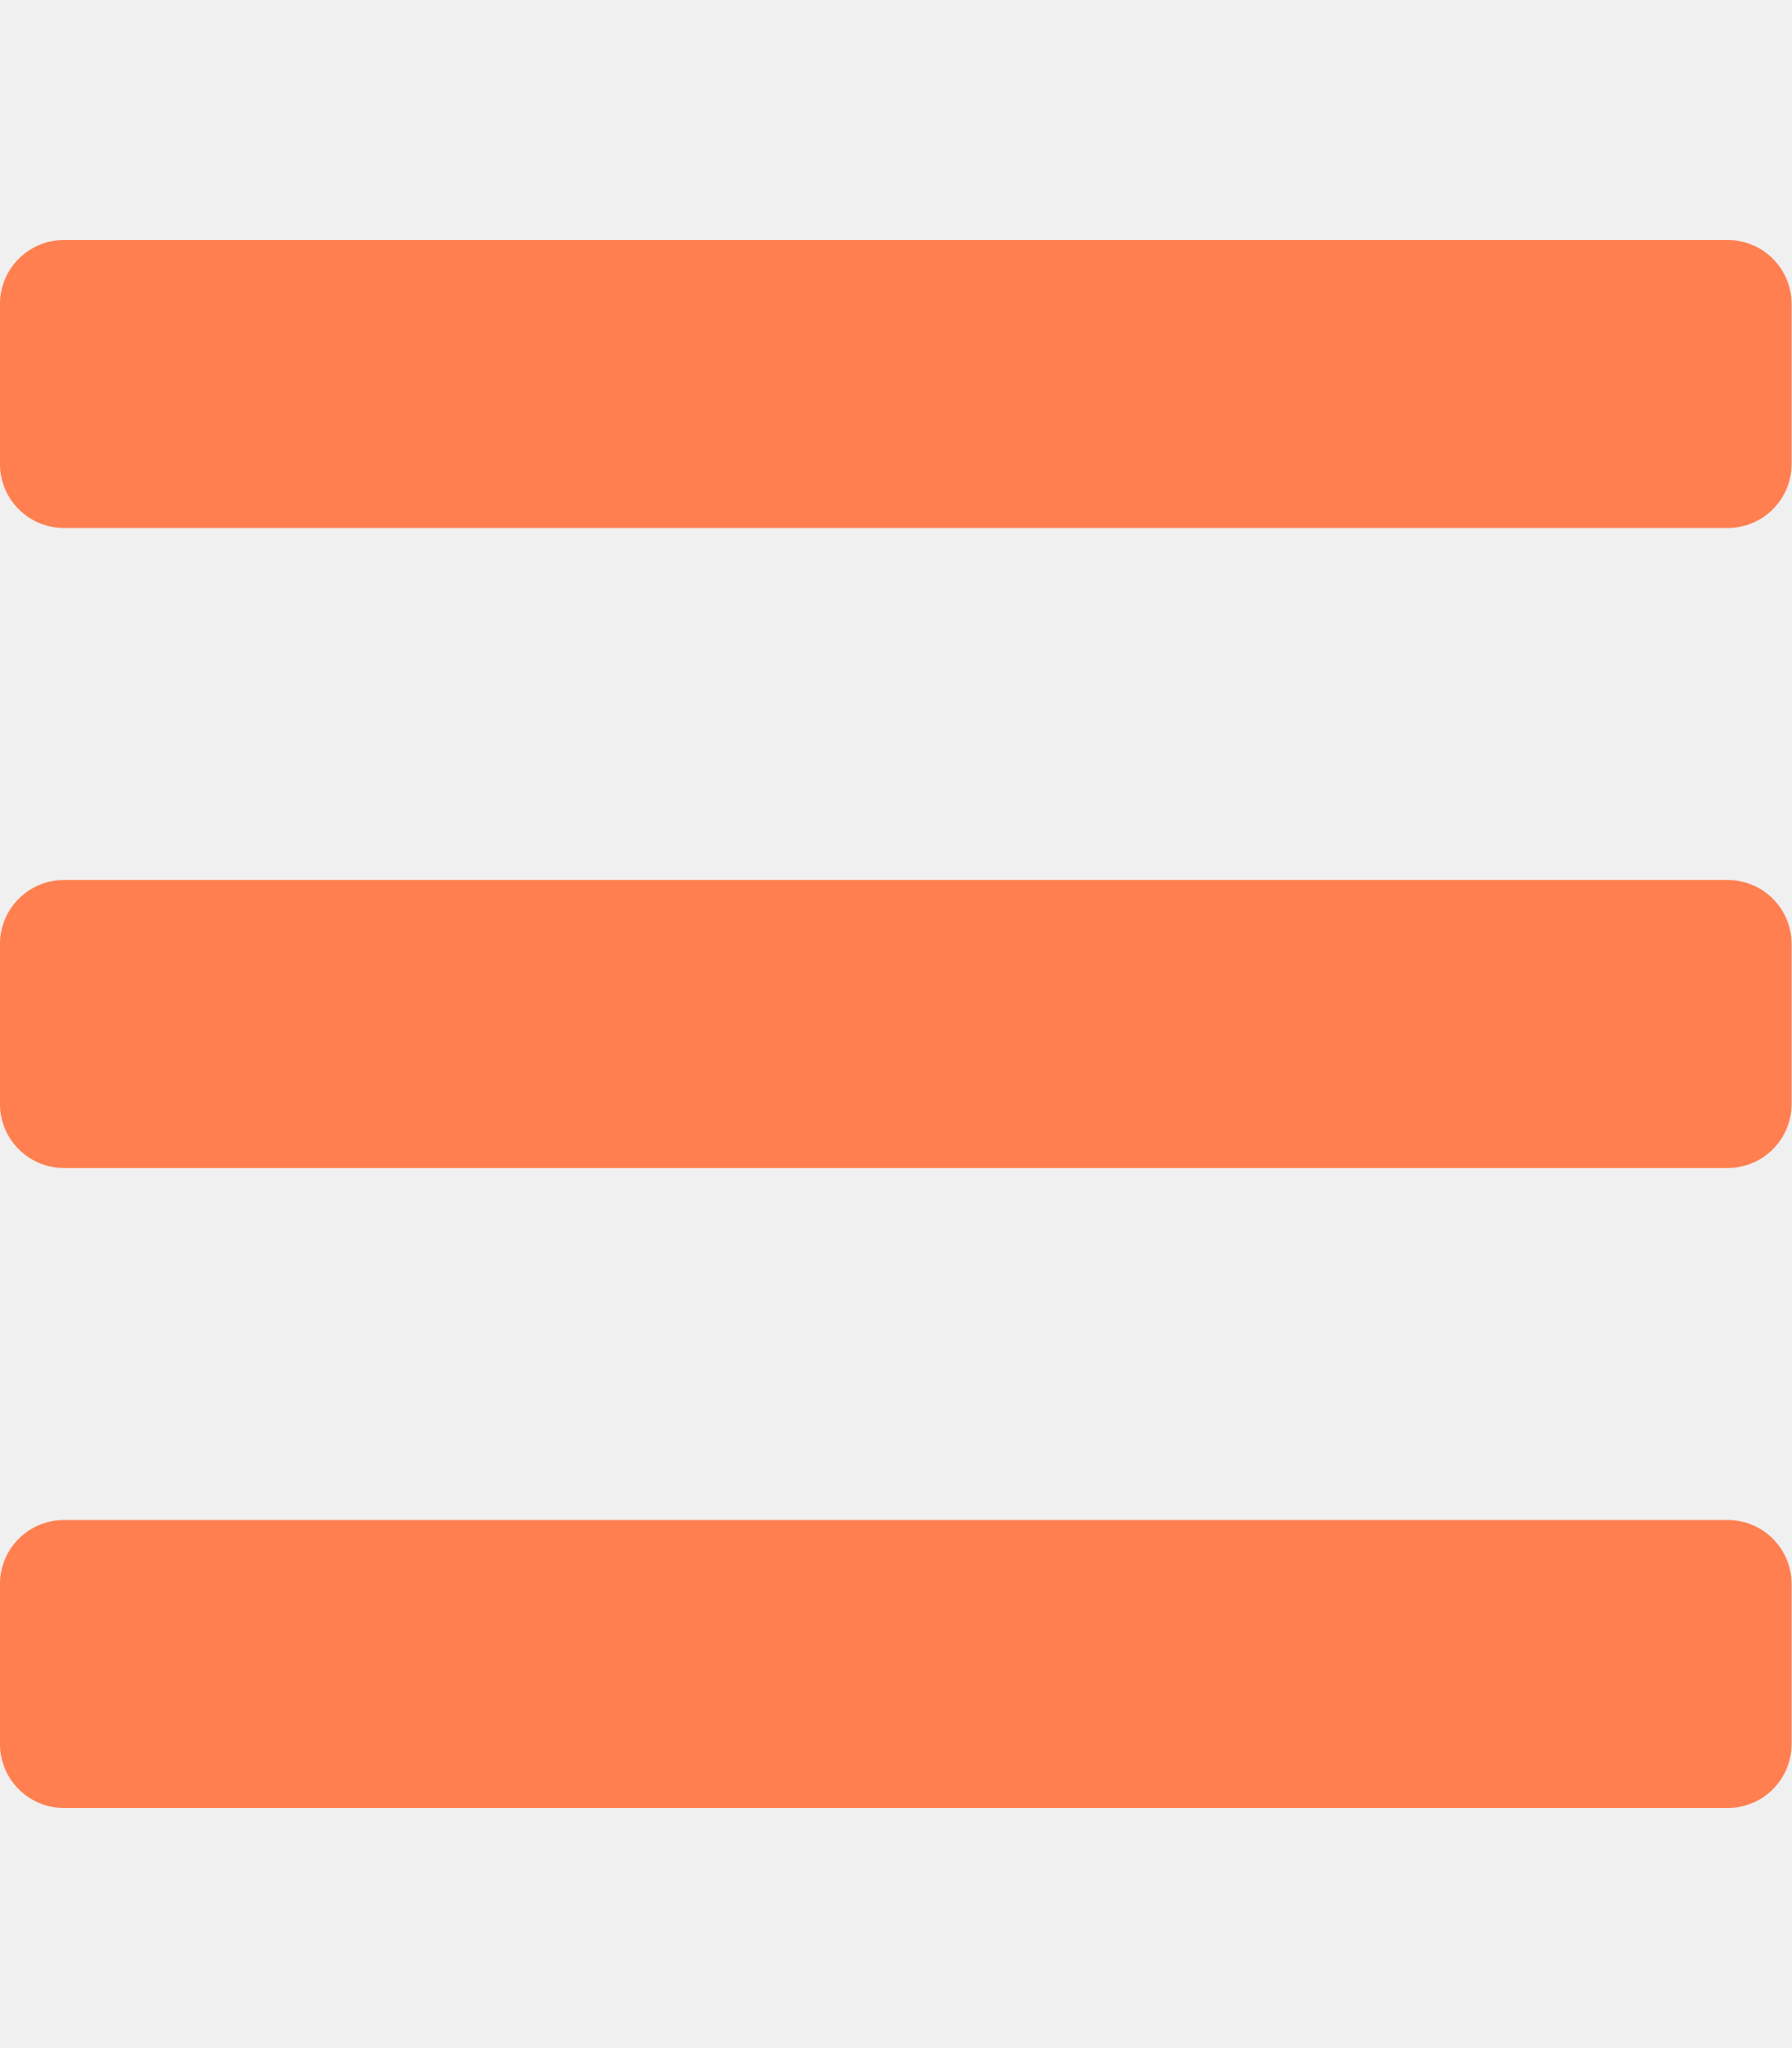
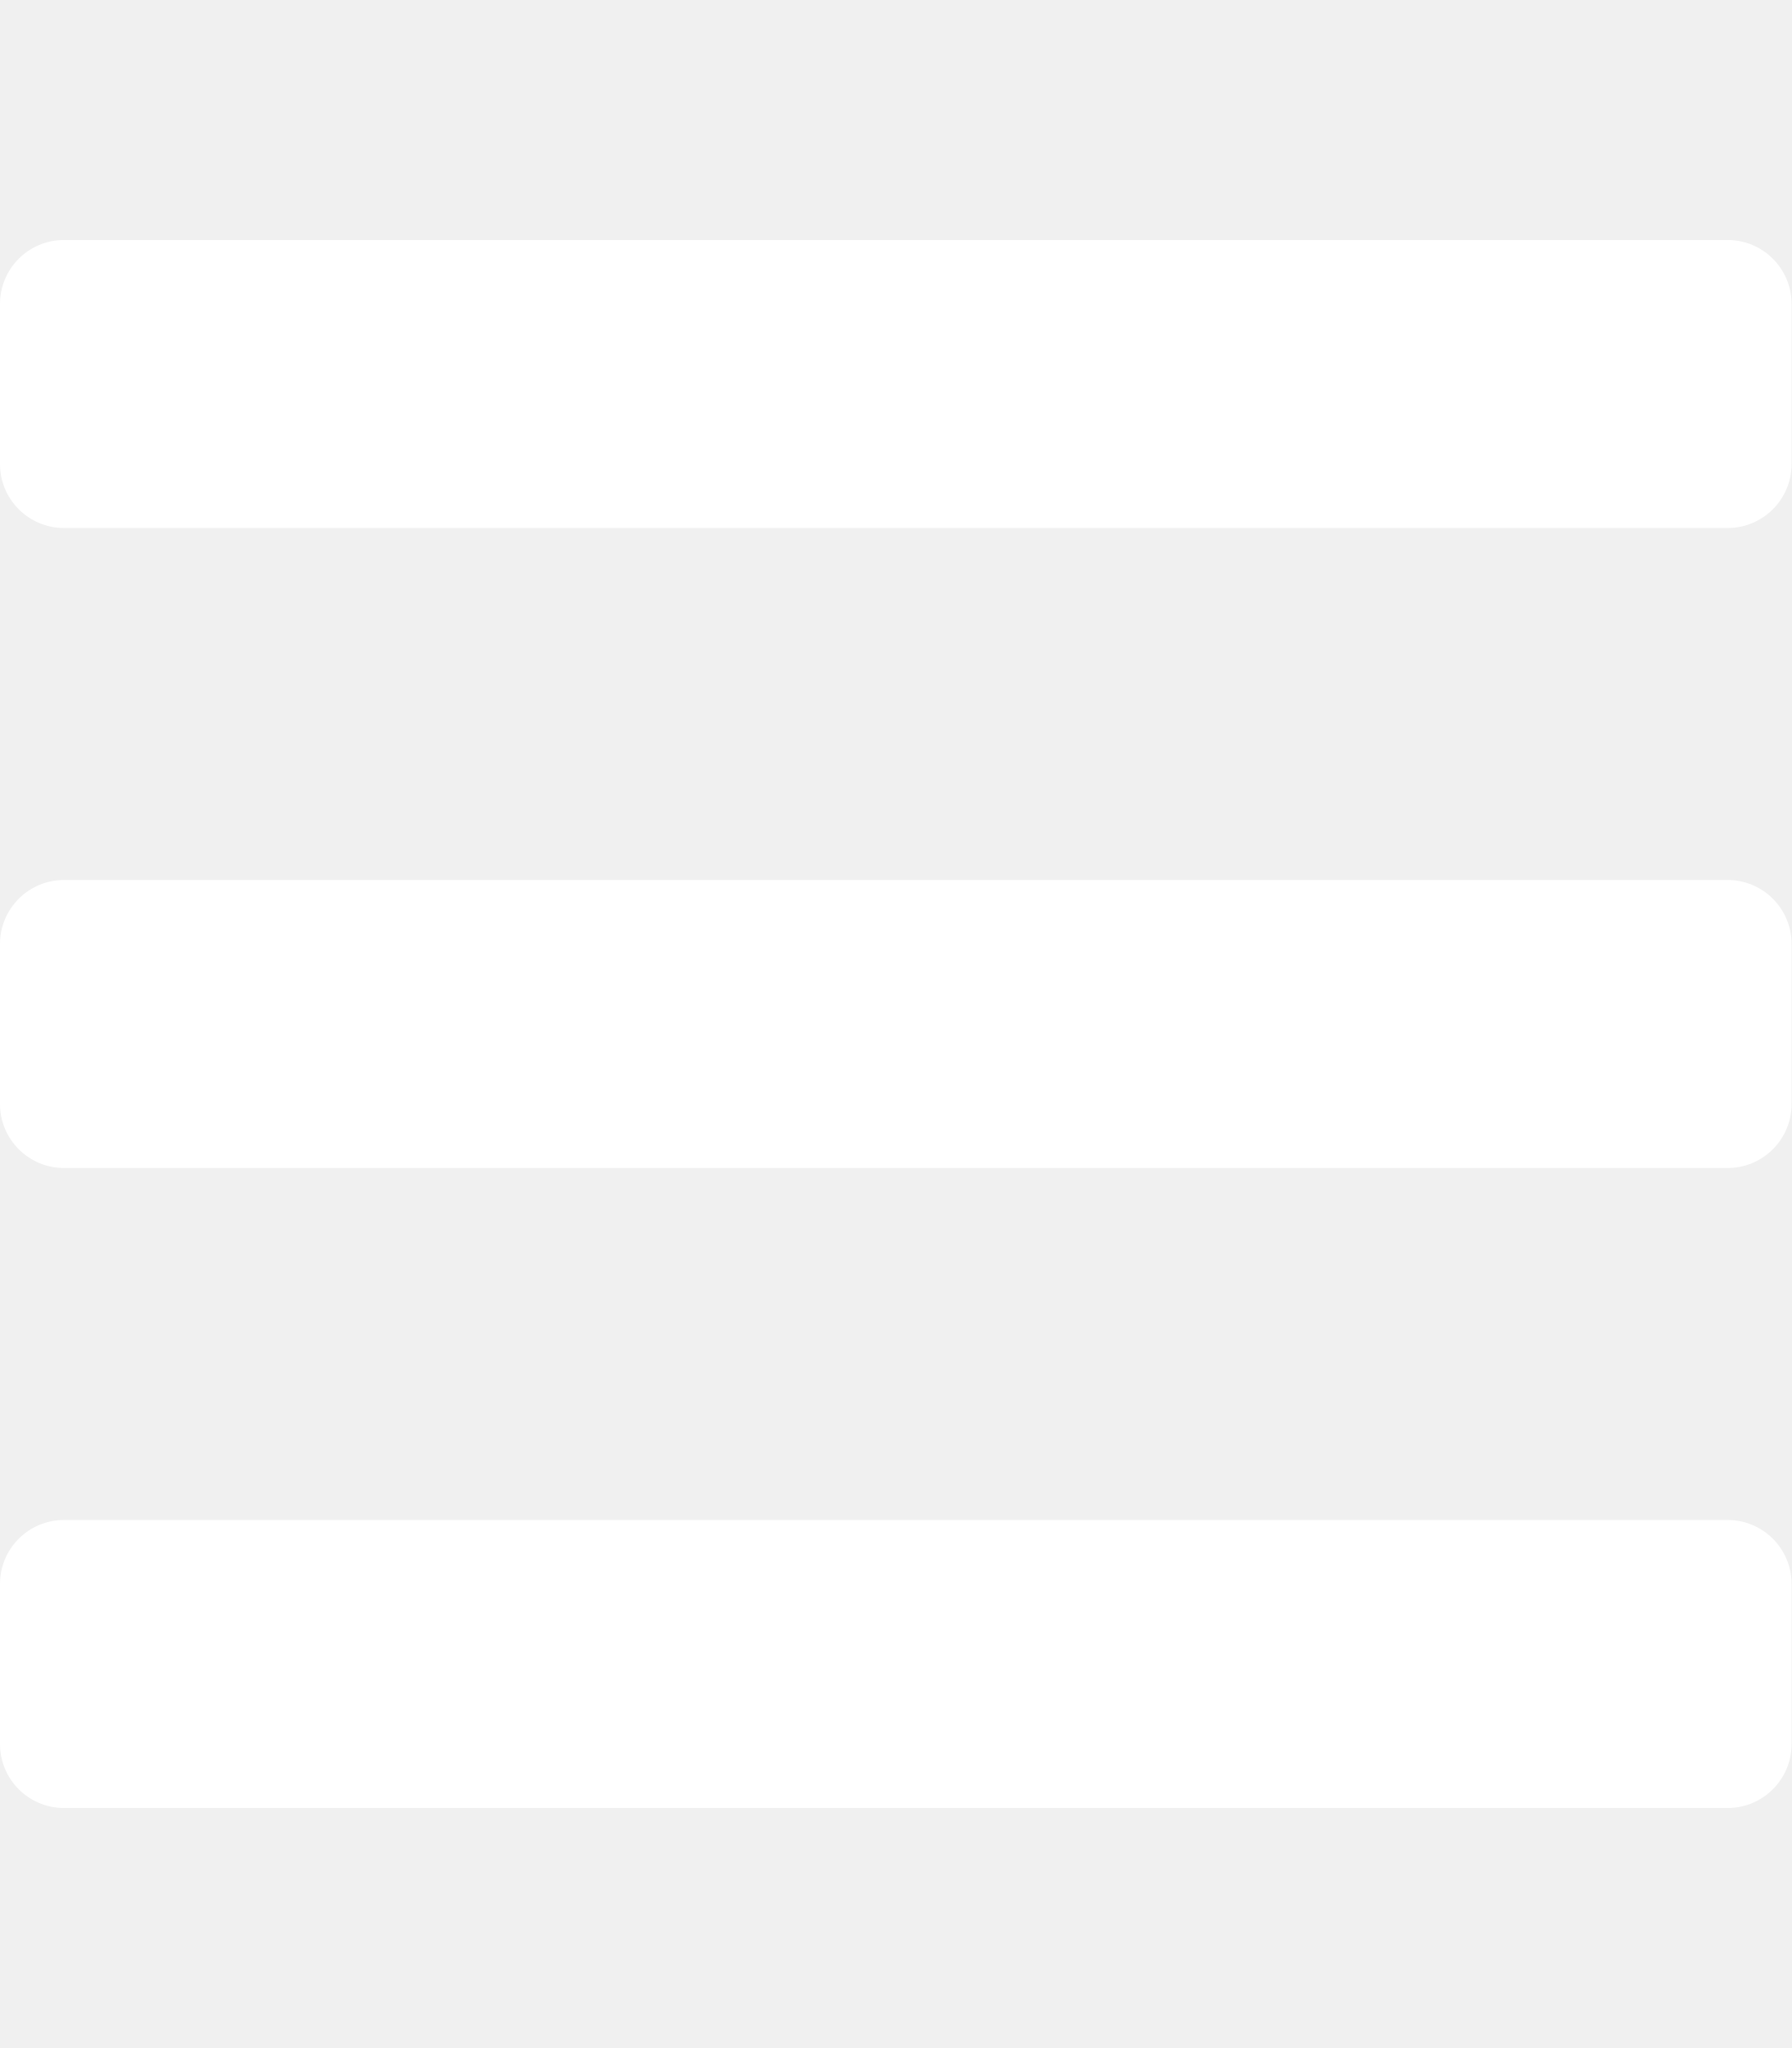
<svg xmlns="http://www.w3.org/2000/svg" aria-hidden="true" focusable="false" data-prefix="fas" data-icon="bars" class="svg-inline--fa fa-bars fa-w-14" role="img" viewBox="0 0 448 512">
-   <path fill="coral" d="M16 132h416c8.837 0 16-7.163 16-16V76c0-8.837-7.163-16-16-16H16C7.163 60 0 67.163 0 76v40c0 8.837 7.163 16 16 16zm0 160h416c8.837 0 16-7.163 16-16v-40c0-8.837-7.163-16-16-16H16c-8.837 0-16 7.163-16 16v40c0 8.837 7.163 16 16 16zm0 160h416c8.837 0 16-7.163 16-16v-40c0-8.837-7.163-16-16-16H16c-8.837 0-16 7.163-16 16v40c0 8.837 7.163 16 16 16z" />
+   <path fill="white" d="M16 132h416c8.837 0 16-7.163 16-16V76c0-8.837-7.163-16-16-16H16C7.163 60 0 67.163 0 76v40c0 8.837 7.163 16 16 16zm0 160h416c8.837 0 16-7.163 16-16v-40c0-8.837-7.163-16-16-16H16c-8.837 0-16 7.163-16 16v40c0 8.837 7.163 16 16 16zm0 160h416c8.837 0 16-7.163 16-16v-40c0-8.837-7.163-16-16-16H16c-8.837 0-16 7.163-16 16v40c0 8.837 7.163 16 16 16z" />
</svg>
